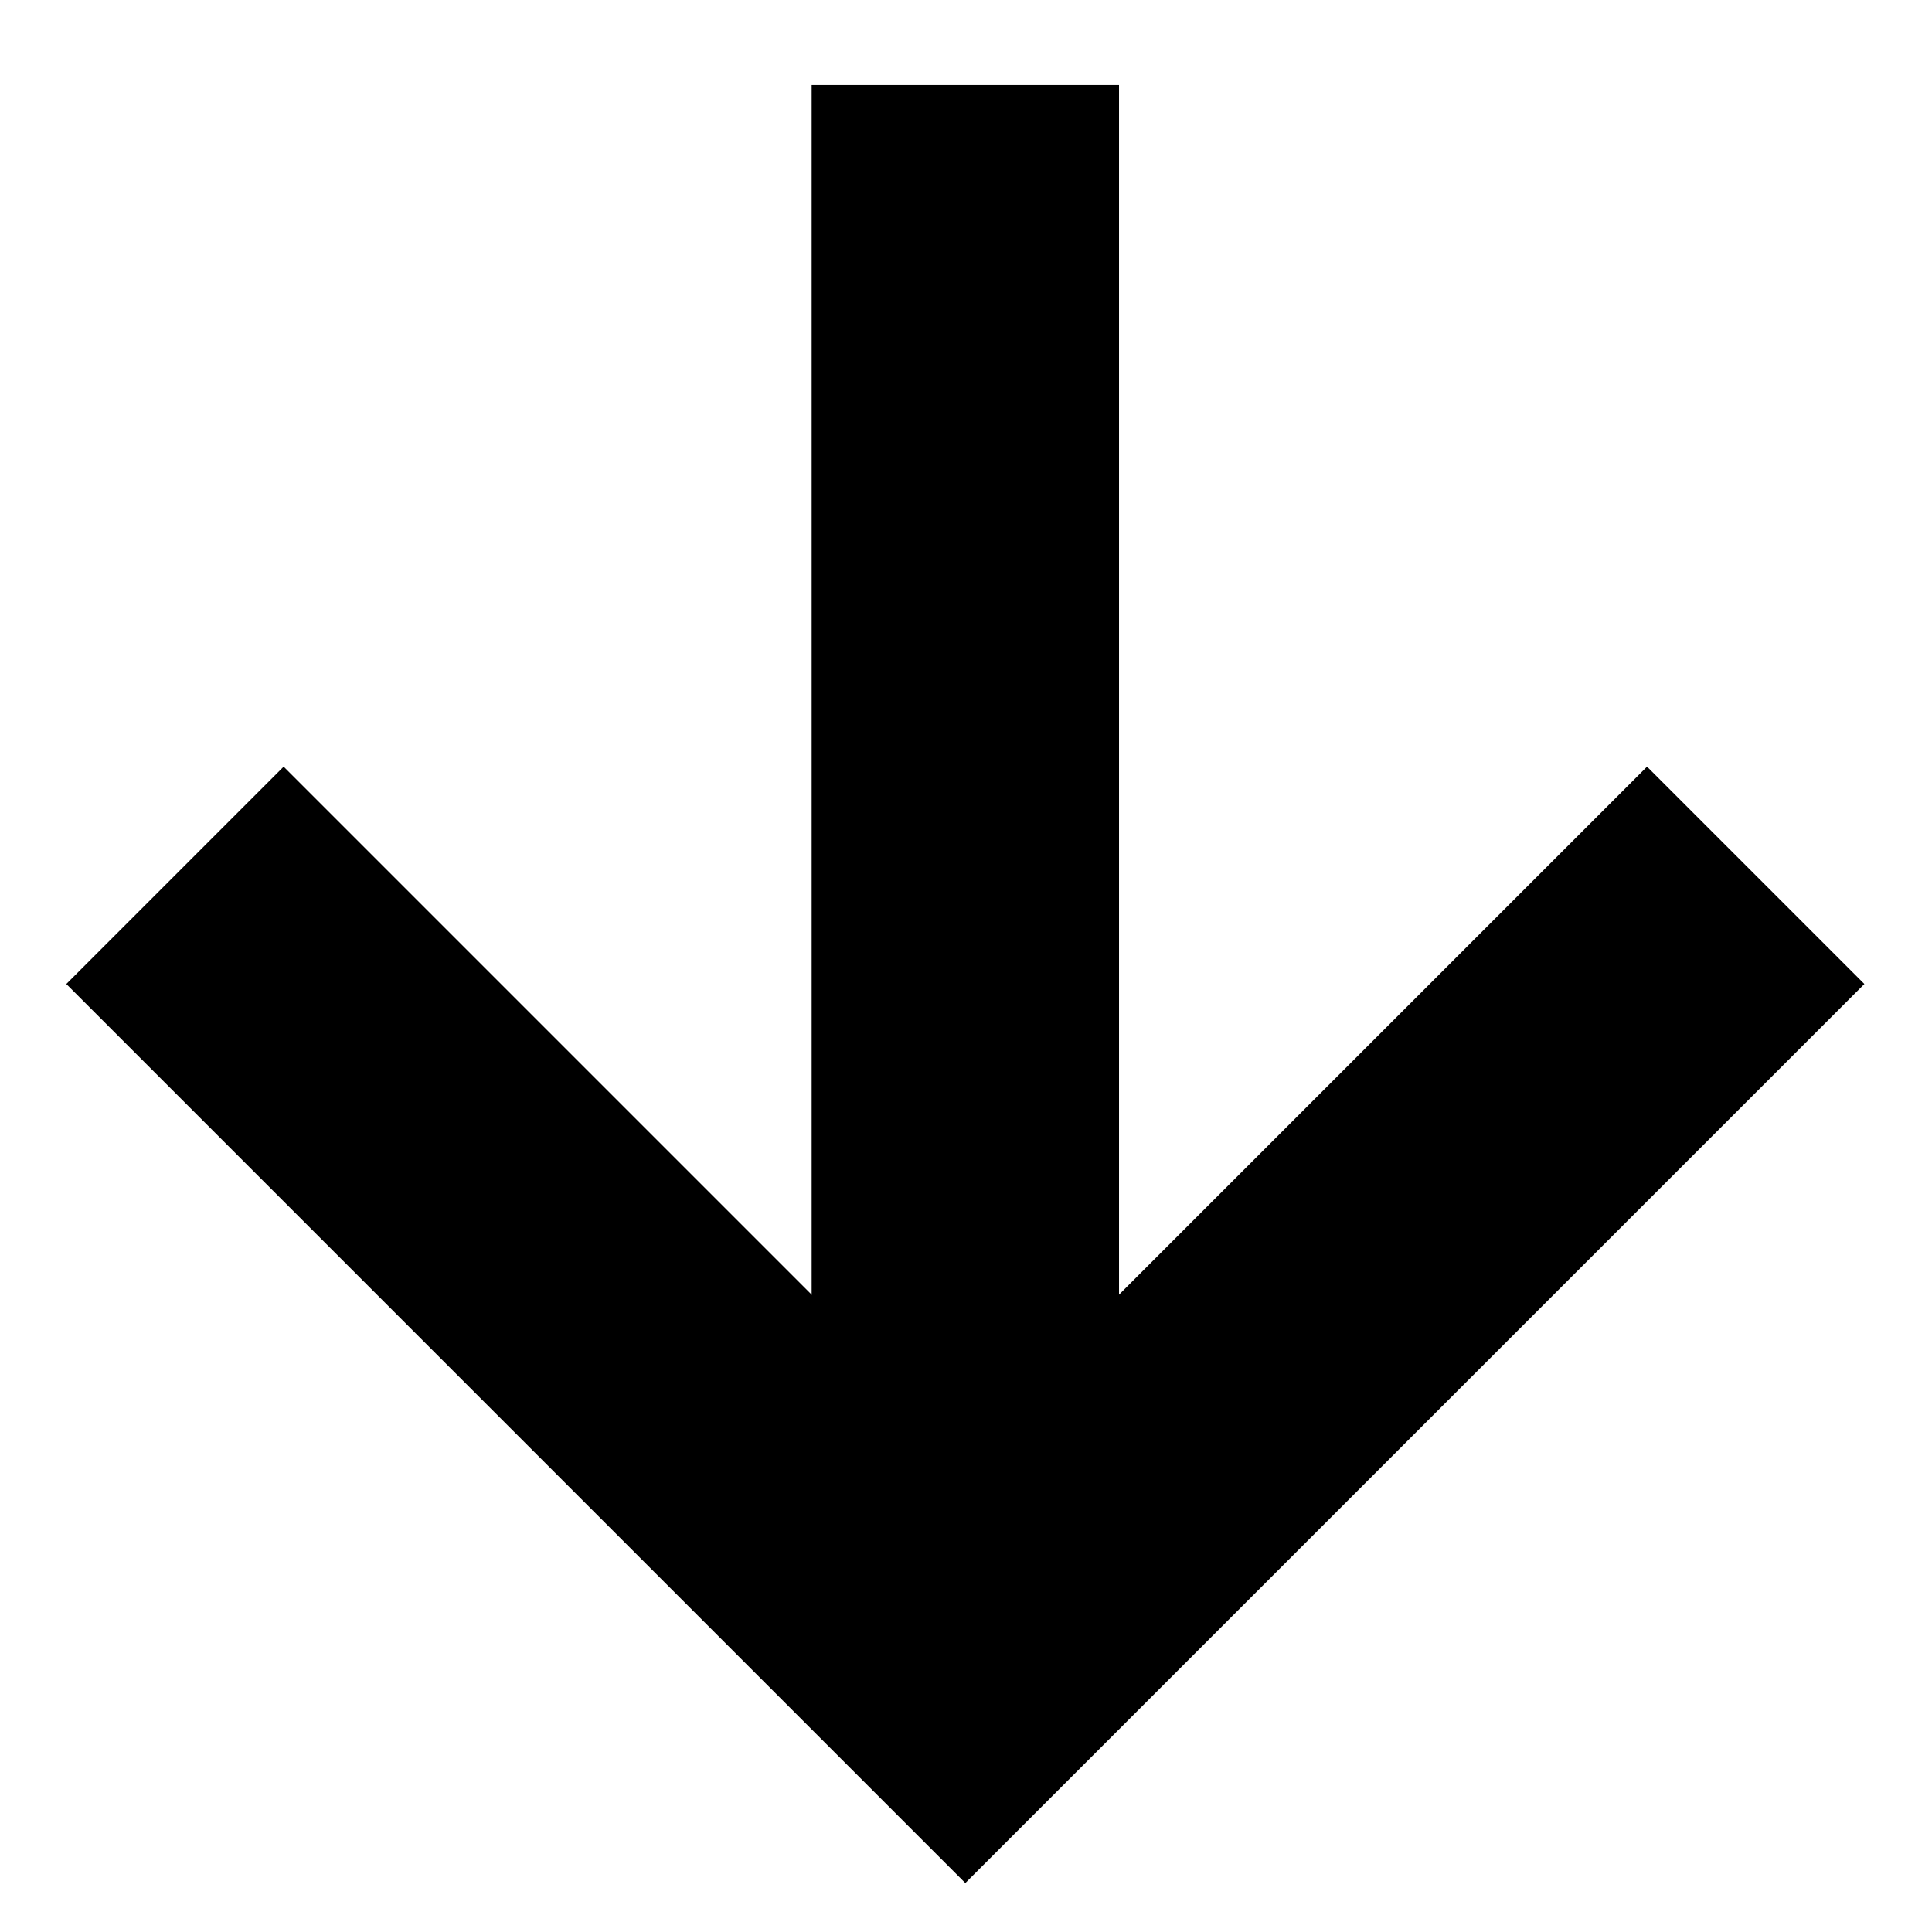
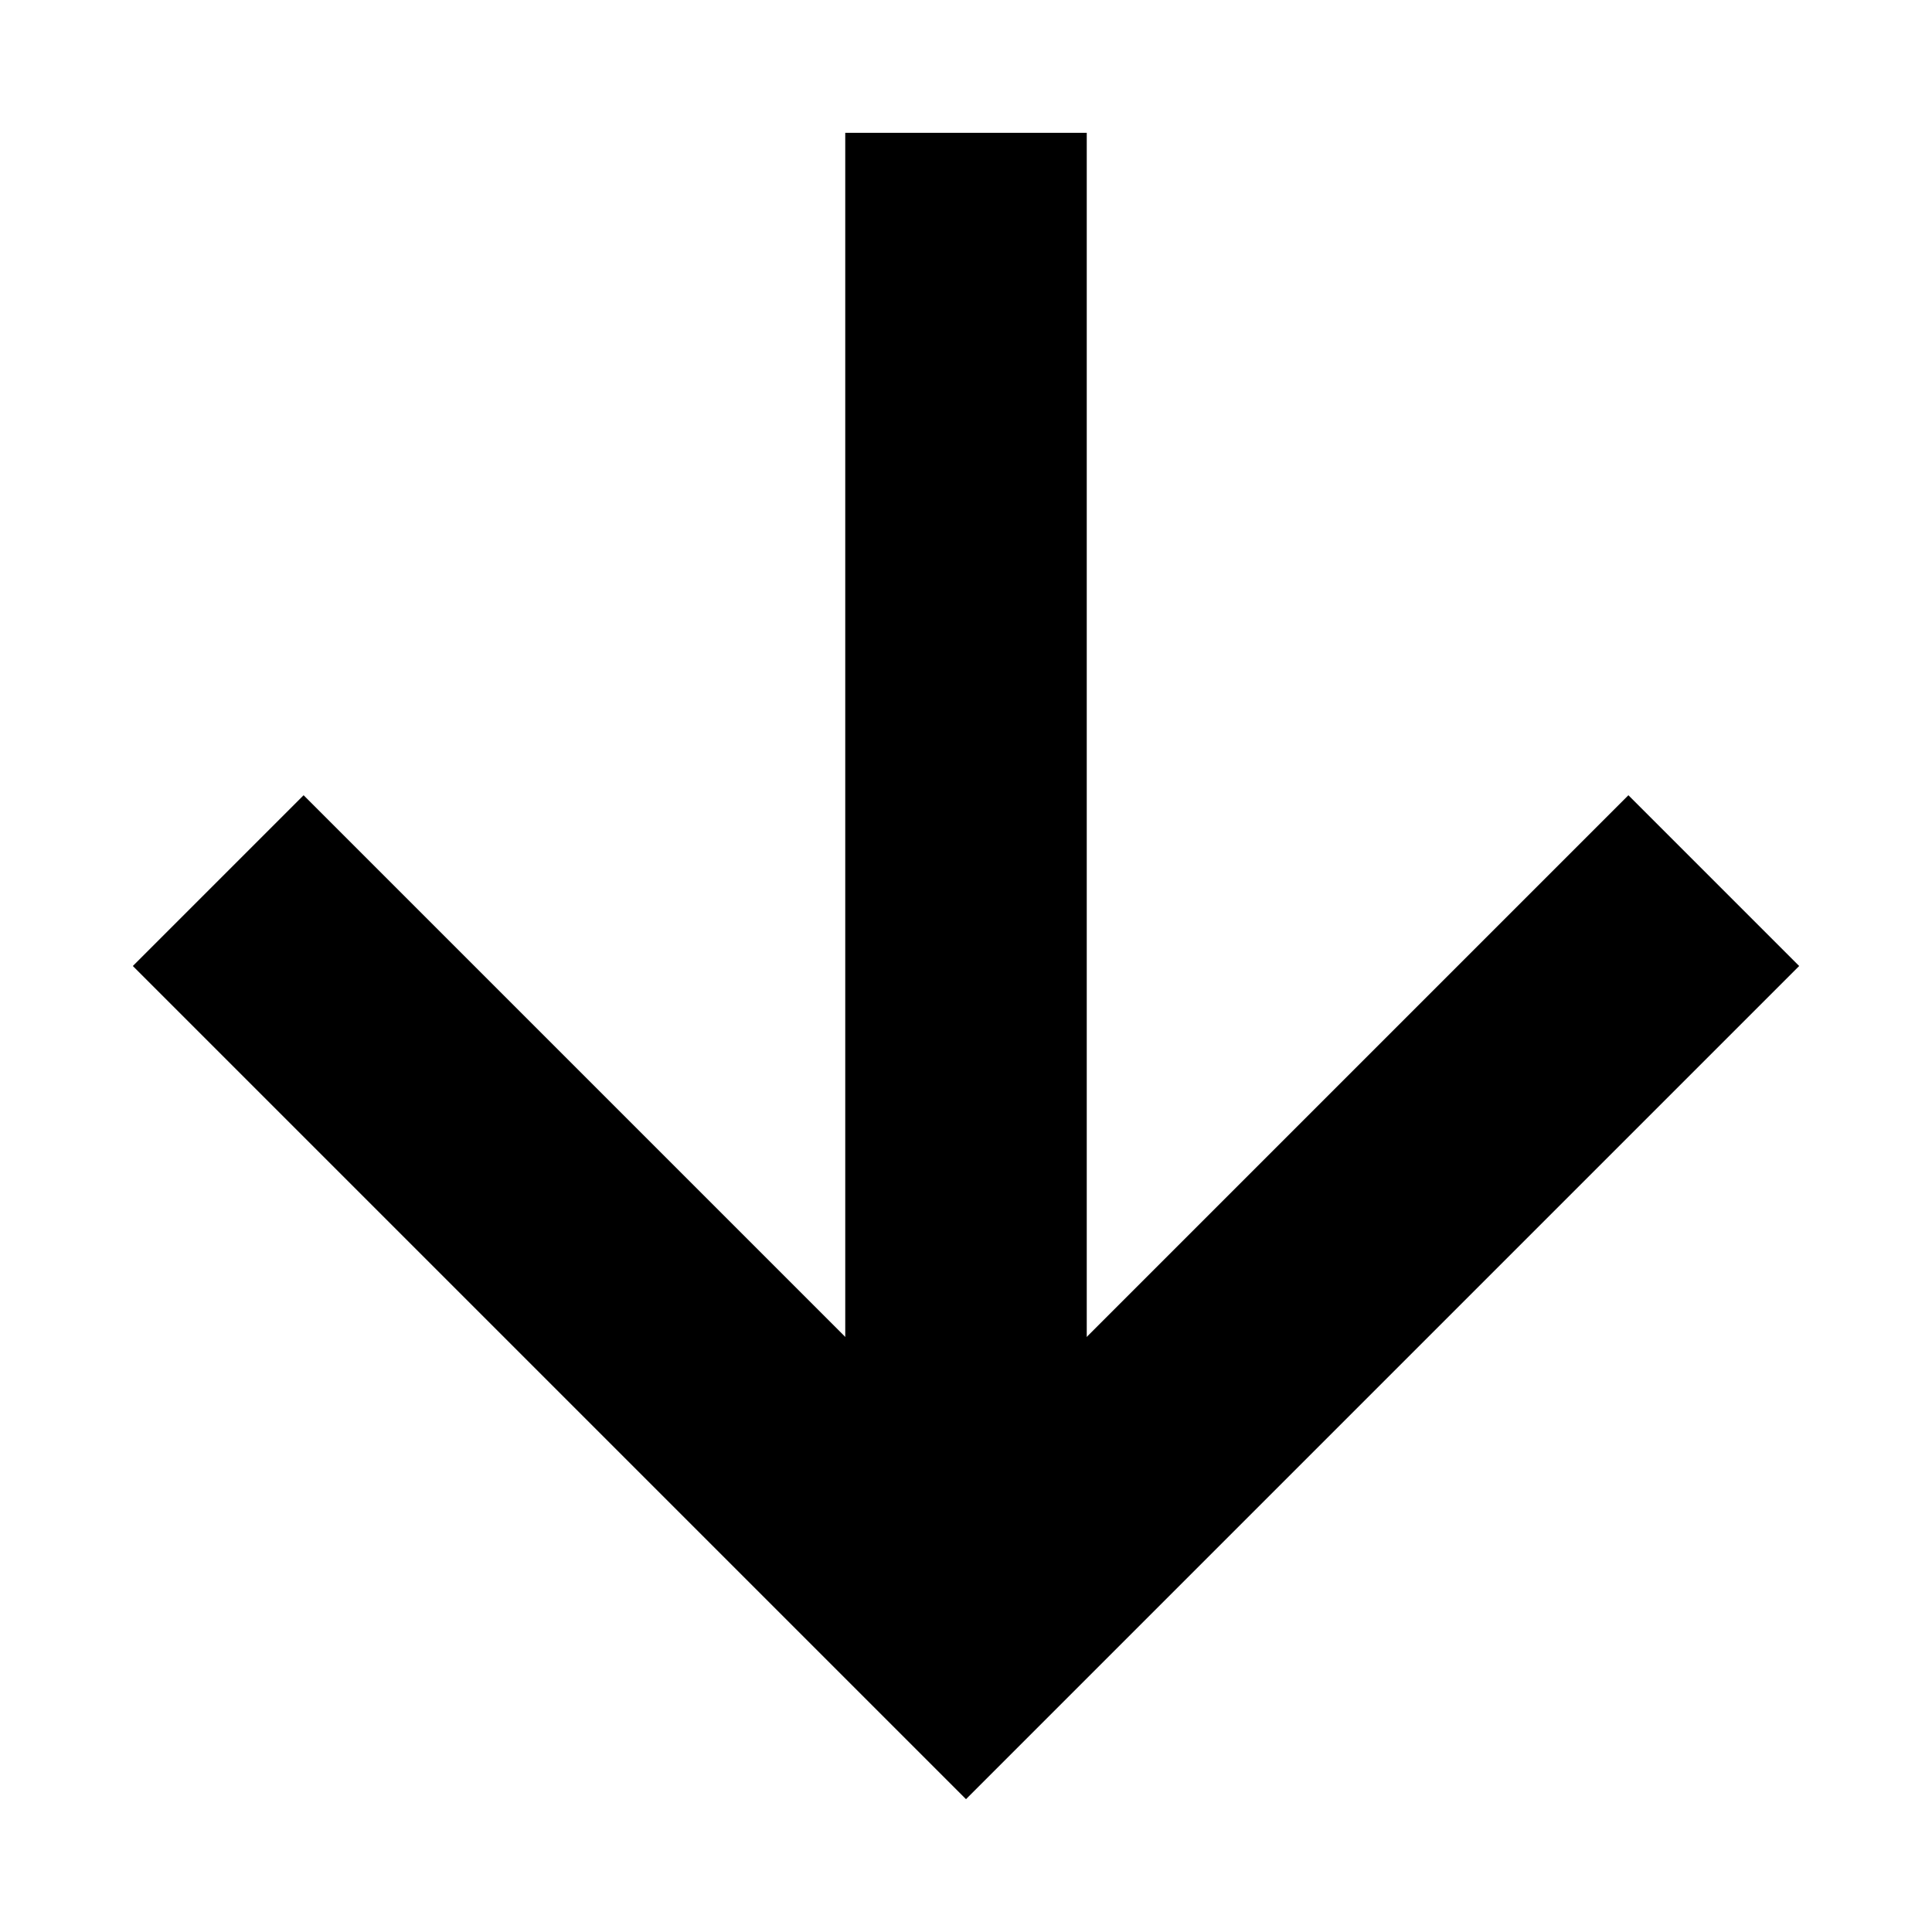
- <svg xmlns="http://www.w3.org/2000/svg" id="_圖層_1" data-name="圖層 1" viewBox="0 0 176 176">
+ <svg xmlns="http://www.w3.org/2000/svg" id="_圖層_1" data-name="圖層 1" viewBox="0 0 160 160">
  <defs>
    <style>
      .cls-1 {
        fill: none;
        stroke: #000;
        stroke-miterlimit: 10;
-         stroke-width: 28px;
+         stroke-width: 20px;
      }
    </style>
  </defs>
-   <polyline class="cls-1" points="159.94 79.74 87.94 151.74 15.94 79.74" />
-   <line class="cls-1" x1="87.94" y1="7.74" x2="87.94" y2="151.74" />
+   <polyline class="cls-1" points="141.929 72.929 80 134.858 18.071 72.929" />
+   <line class="cls-1" x1="80" y1="11" x2="80" y2="134.858" />
</svg>
